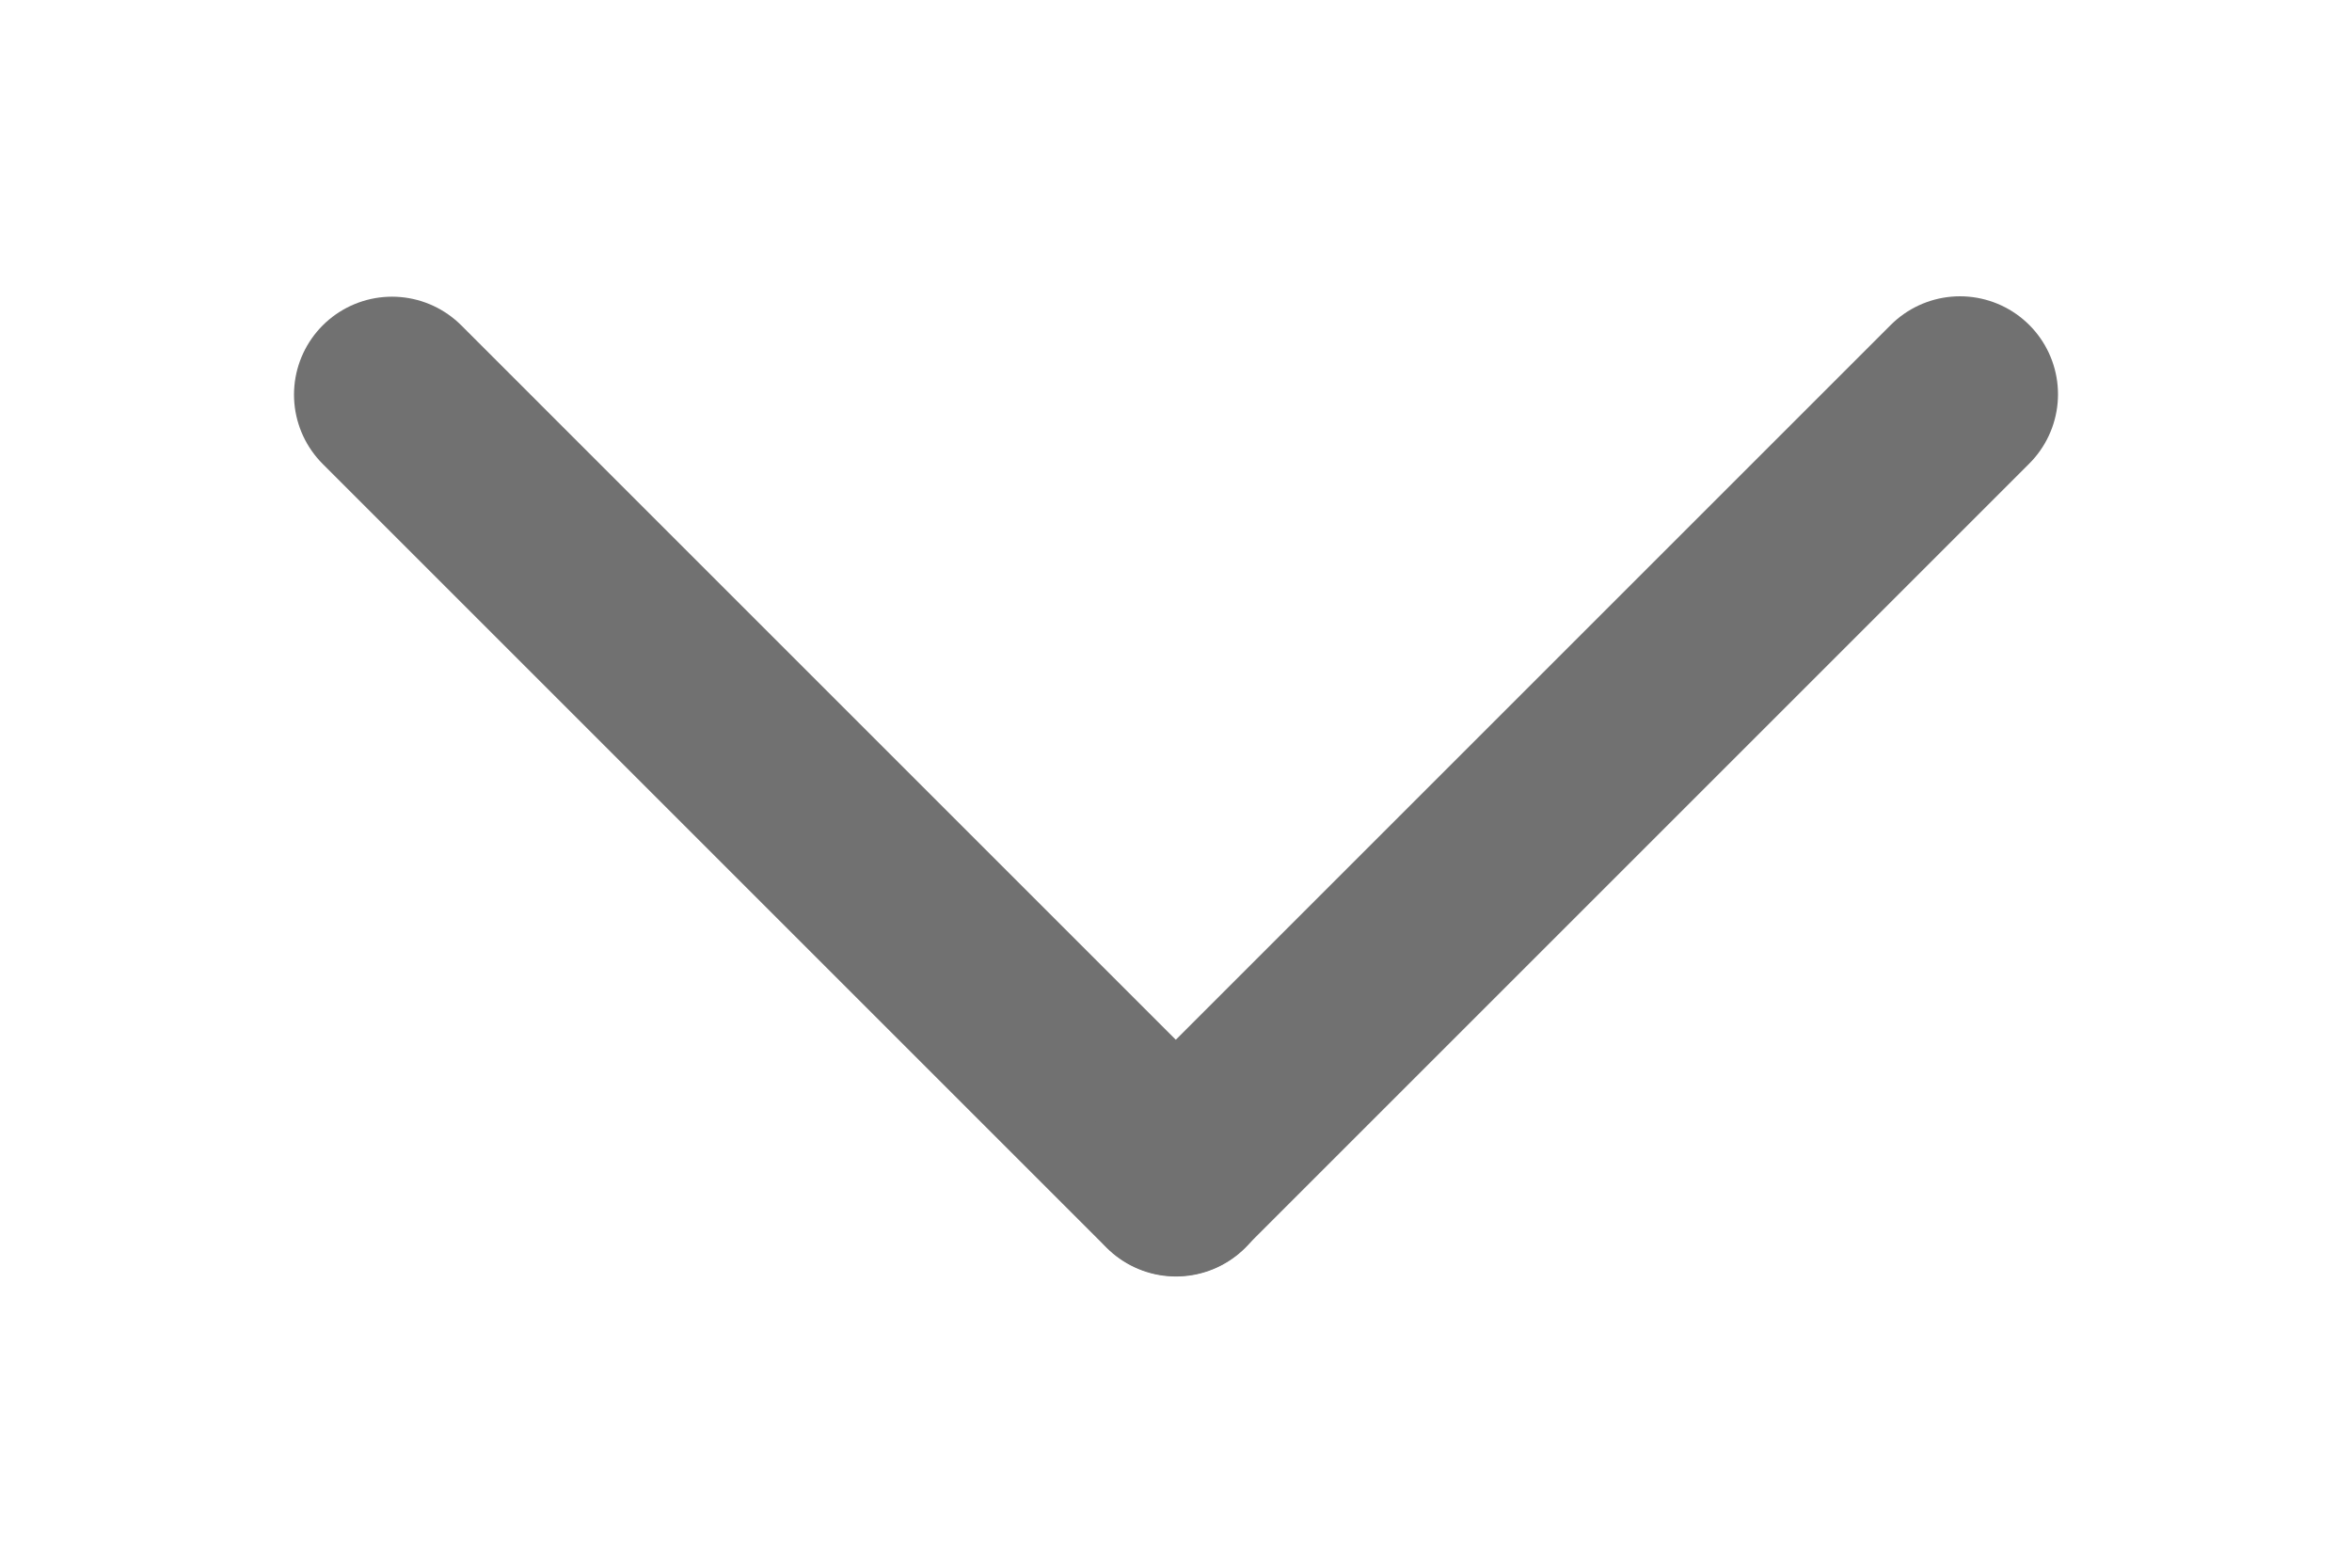
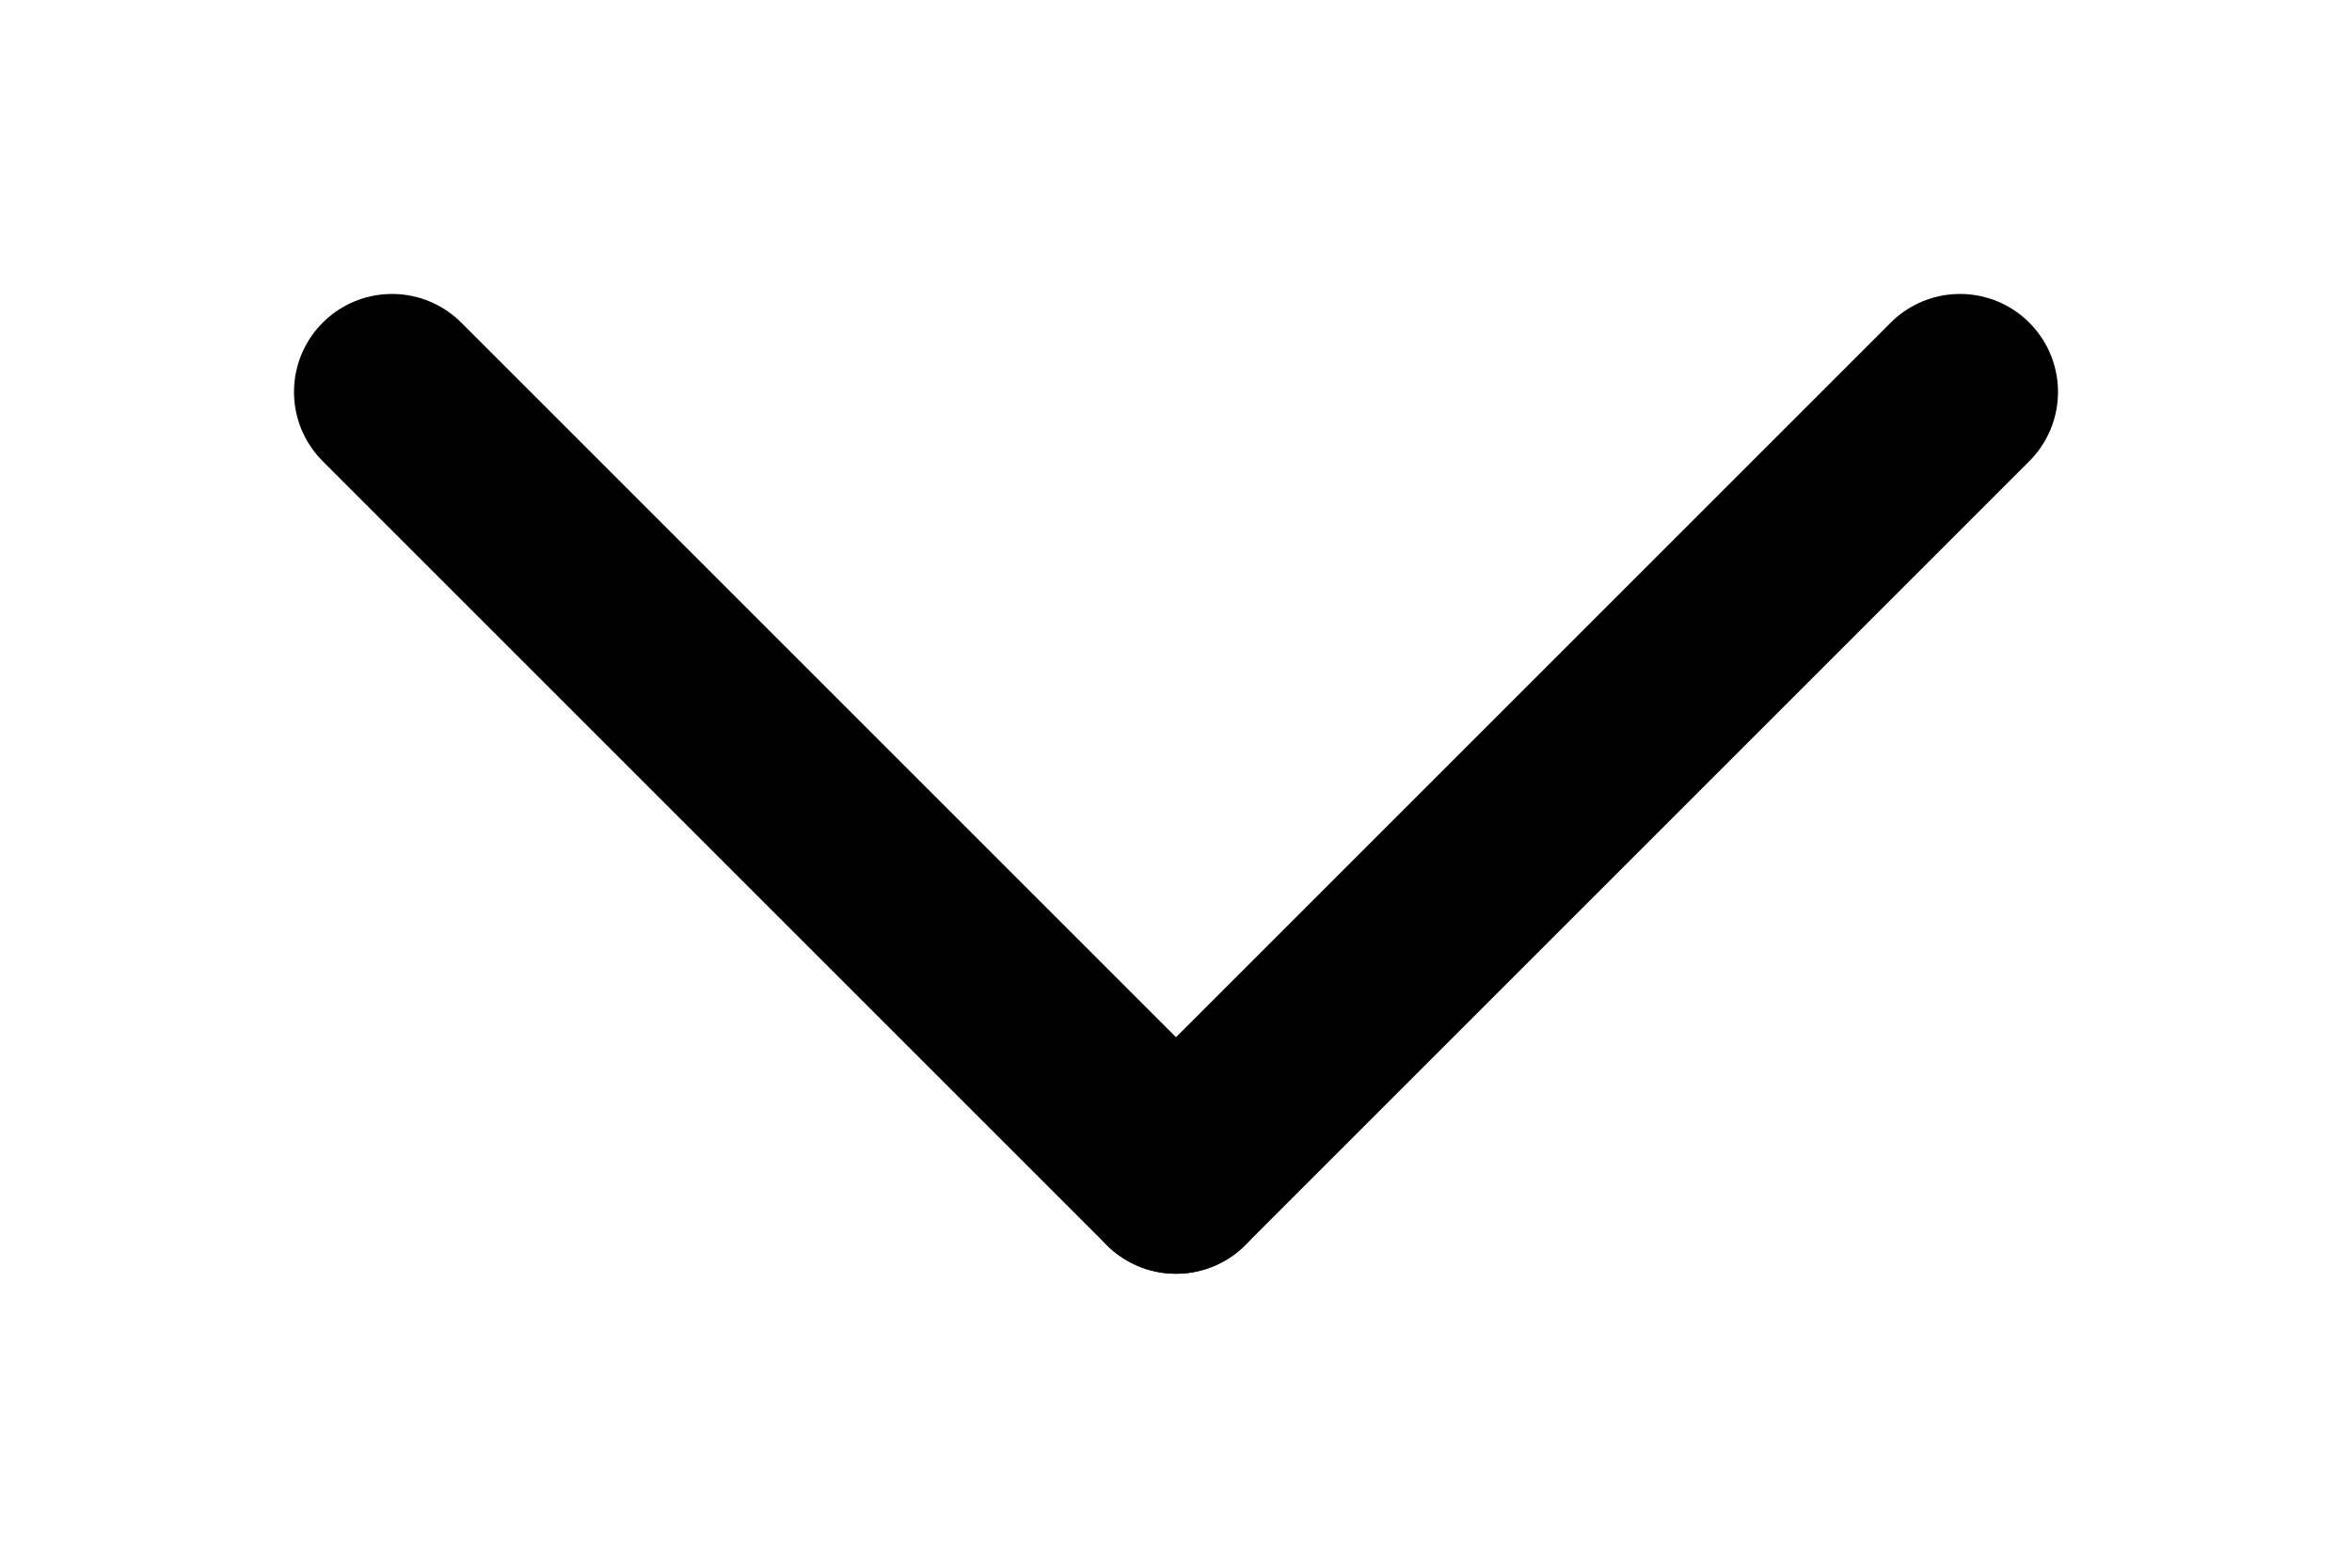
<svg xmlns="http://www.w3.org/2000/svg" width="6" height="4" viewBox="0 0 6 4" fill="none">
-   <path d="M3 3.007L1 1.007" stroke="#717171" stroke-width="0.5" stroke-linecap="round" />
-   <path d="M3 3.006L5 1.006" stroke="#717171" stroke-width="0.5" stroke-linecap="round" />
+   <path d="M3 3L1 1" stroke="black" stroke-width="0.5" stroke-linecap="round" />
+   <path d="M3 3L5 1" stroke="black" stroke-width="0.5" stroke-linecap="round" />
</svg>
